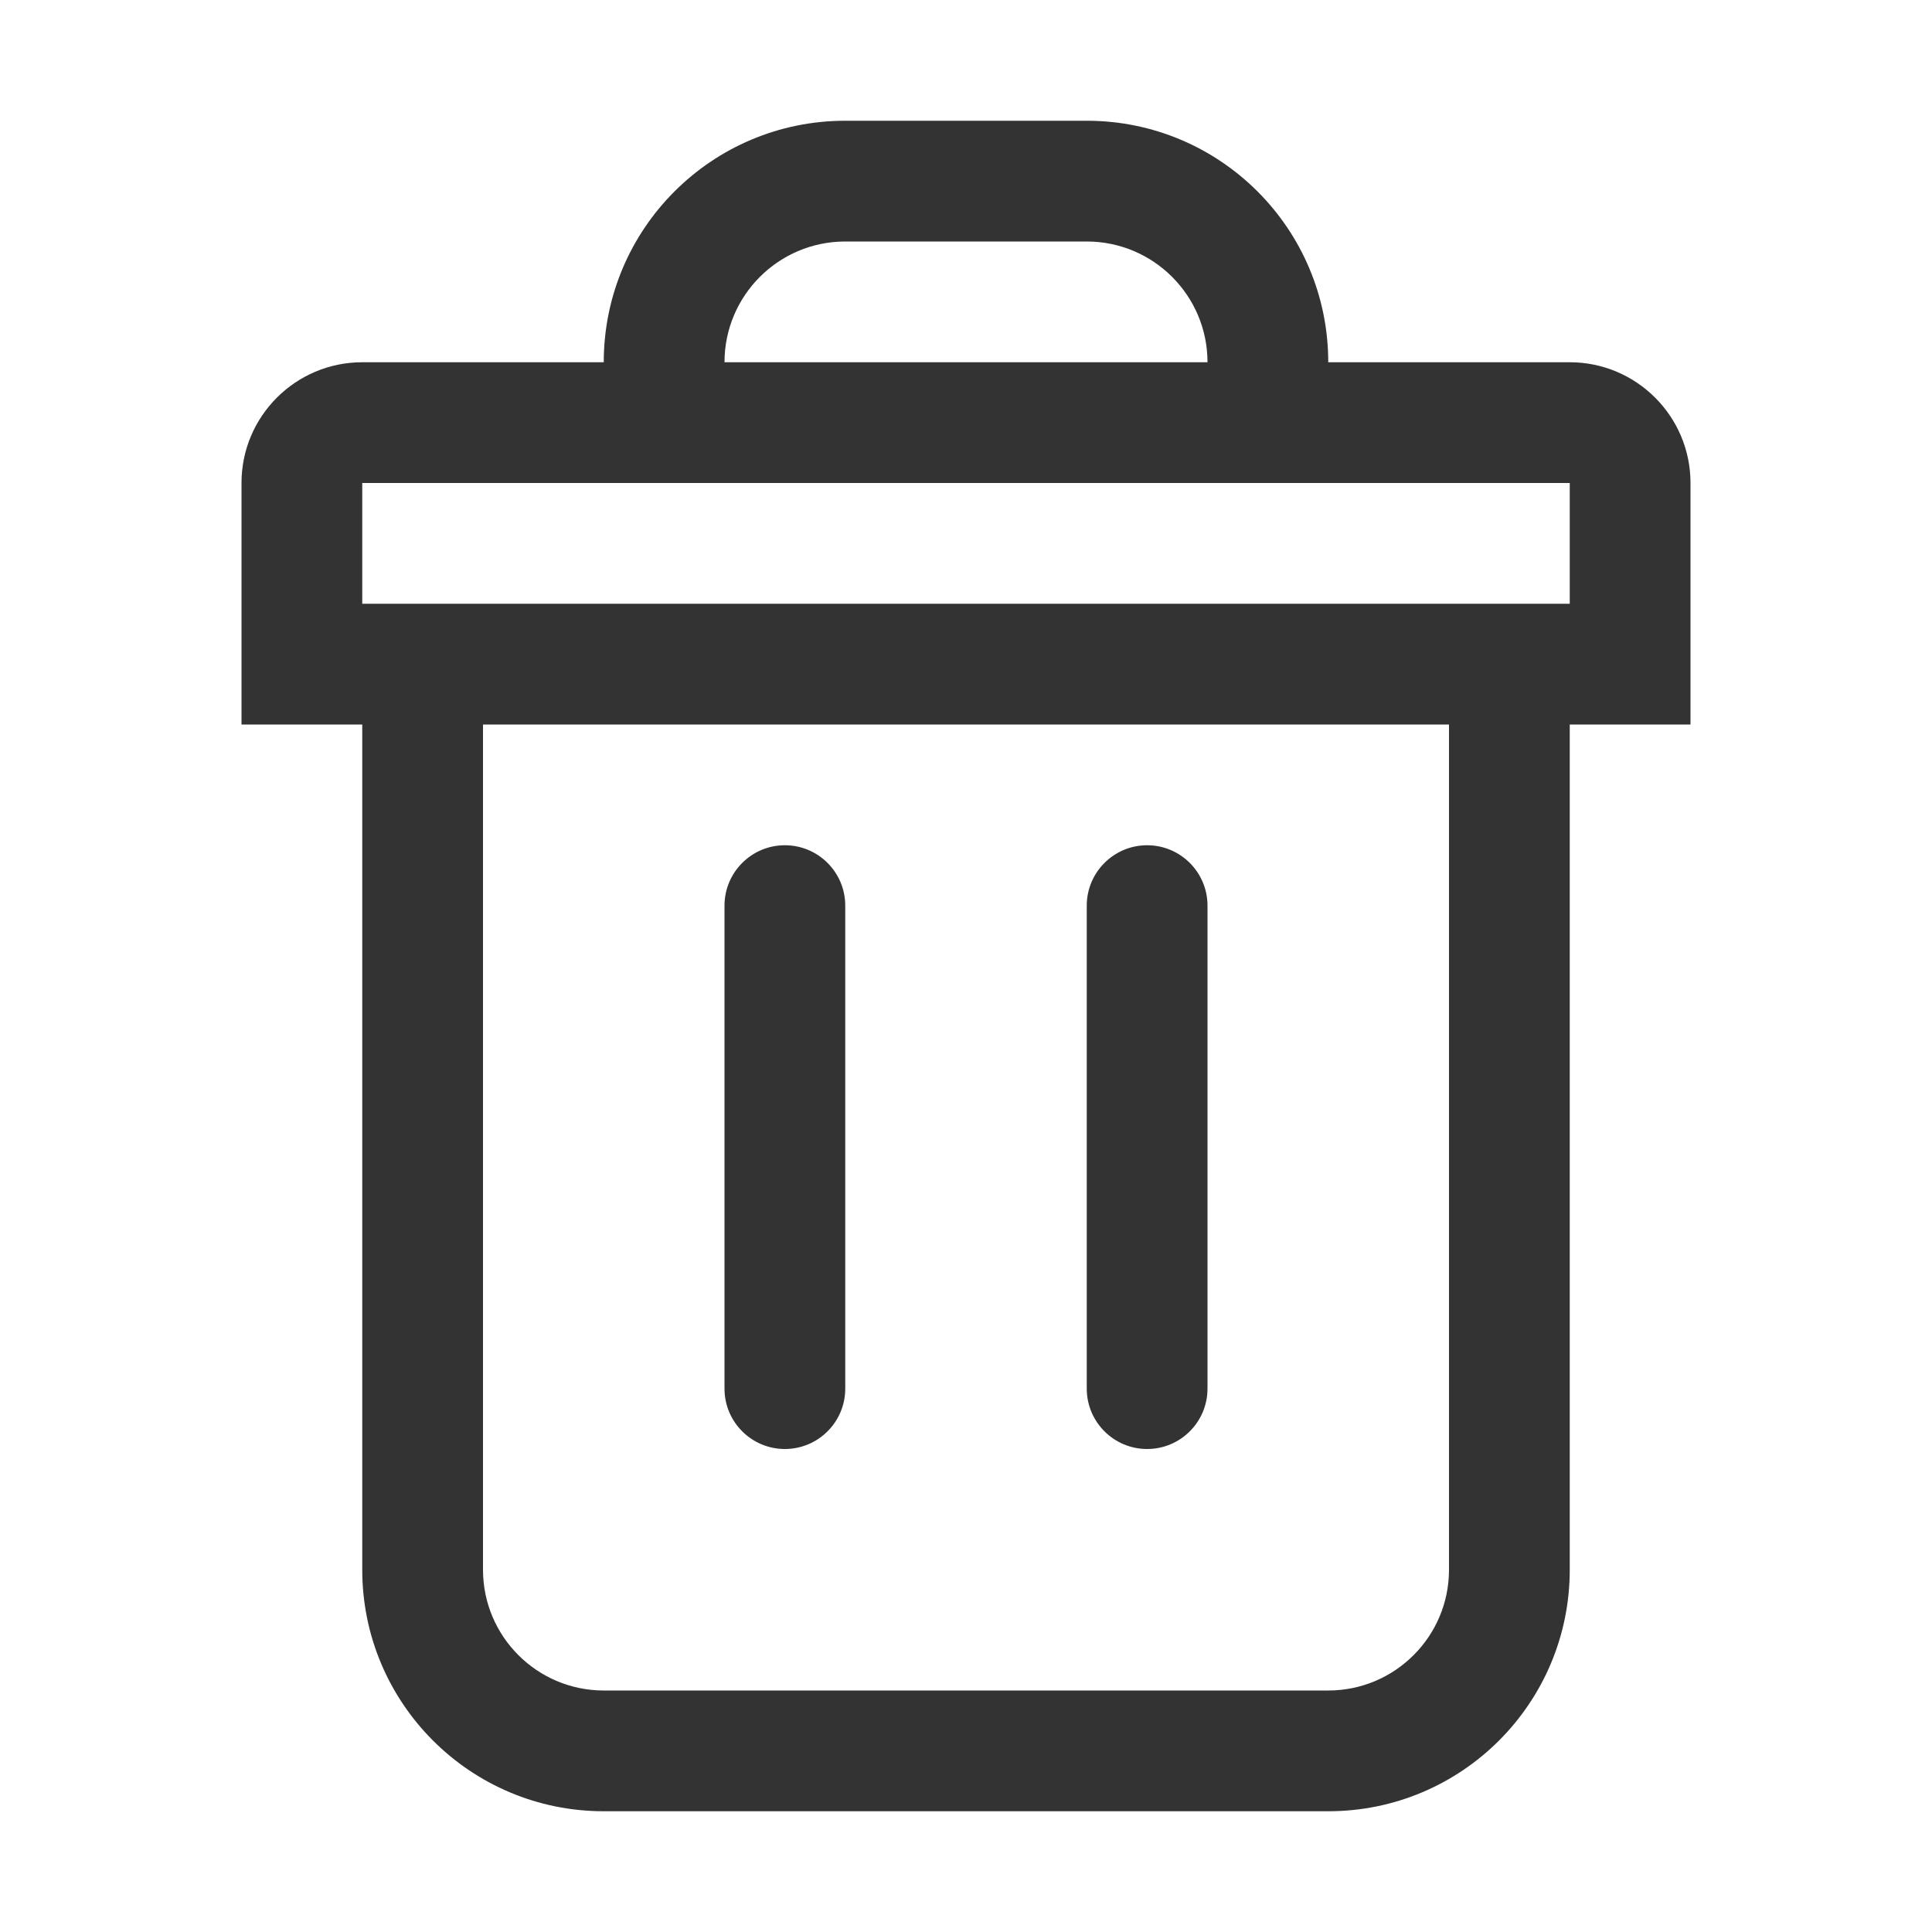
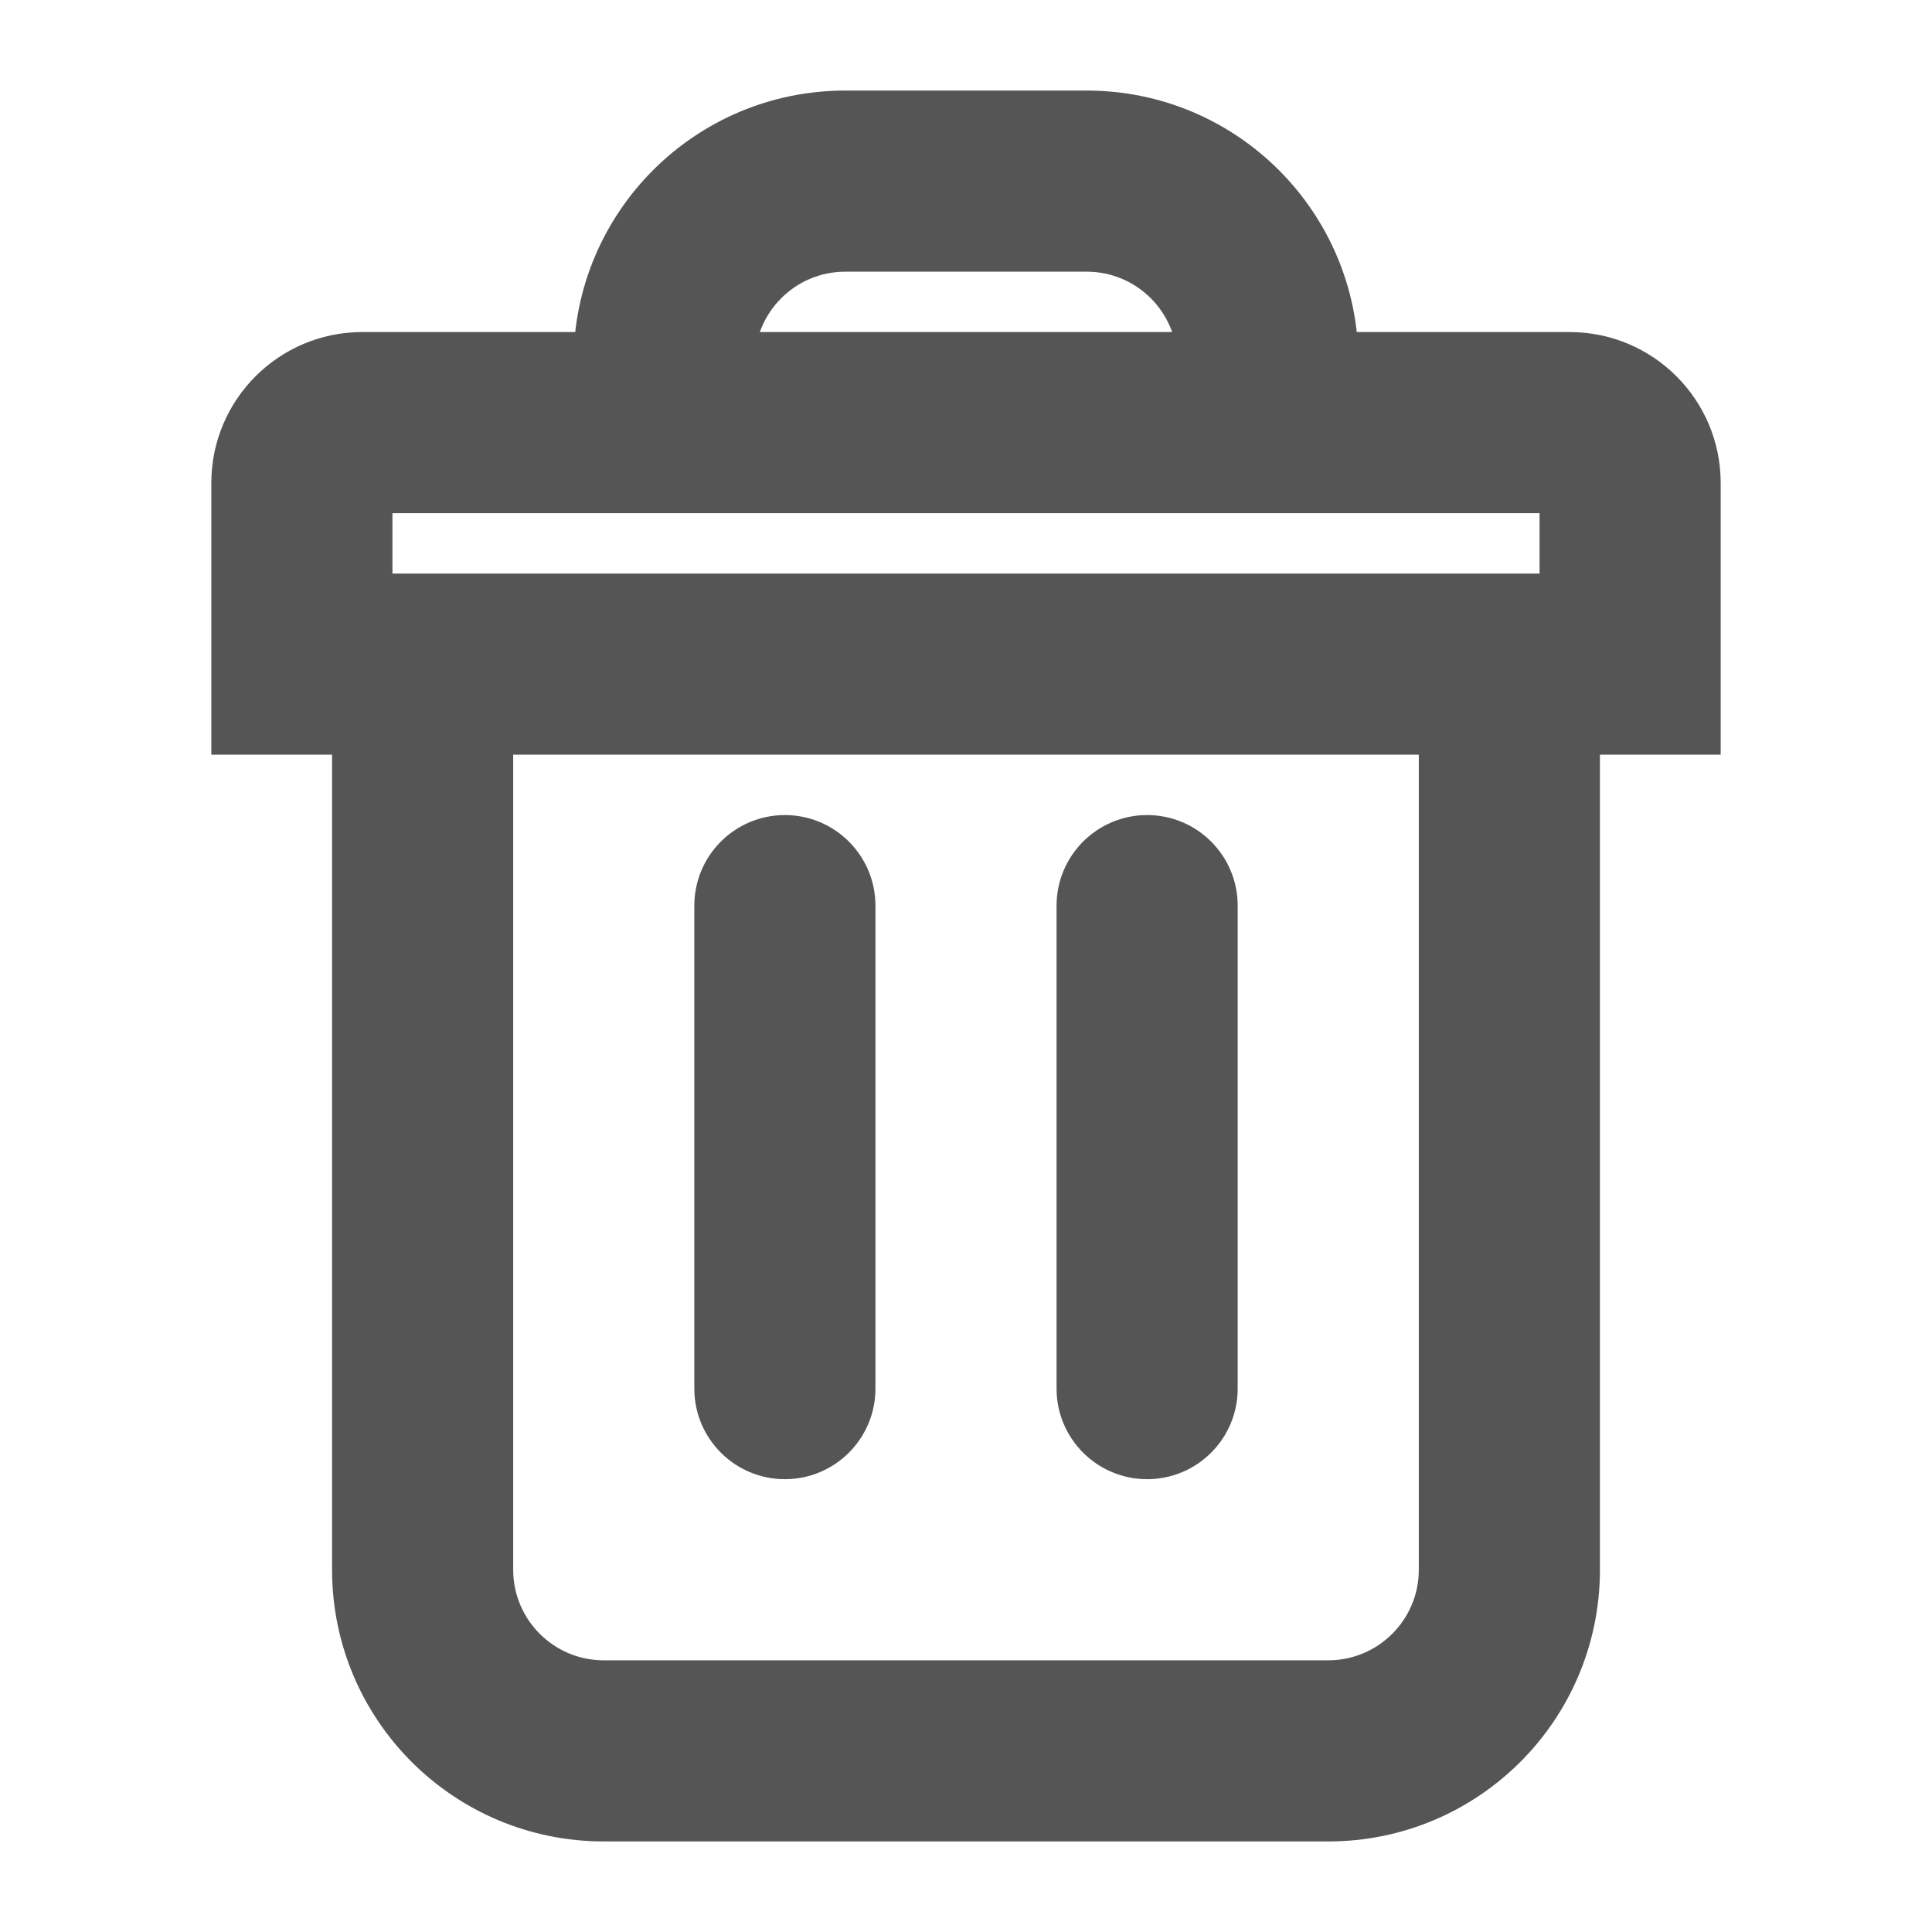
<svg xmlns="http://www.w3.org/2000/svg" width="16" height="16" viewBox="0 0 16 16" fill="none">
-   <path fill-rule="evenodd" clip-rule="evenodd" d="M7 2H9C9.552 2 10 2.448 10 3H6C6 2.448 6.448 2 7 2ZM5 3C5 1.895 5.895 1 7 1H9C10.105 1 11 1.895 11 3H13C13.552 3 14 3.448 14 4V5V6H13V13C13 14.105 12.105 15 11 15H5C3.895 15 3 14.105 3 13V6H2V5V4C2 3.448 2.448 3 3 3H5ZM11 4H10H6H5H3V5H4H12H13V4H11ZM4 6H12V13C12 13.552 11.552 14 11 14H5C4.448 14 4 13.552 4 13V6ZM6.5 7C6.224 7 6 7.224 6 7.5V11.5C6 11.776 6.224 12 6.5 12C6.776 12 7 11.776 7 11.5V7.5C7 7.224 6.776 7 6.5 7ZM9 7.5C9 7.224 9.224 7 9.5 7C9.776 7 10 7.224 10 7.5V11.5C10 11.776 9.776 12 9.5 12C9.224 12 9 11.776 9 11.5V7.5Z" fill="#333" />
+   <path fill-rule="evenodd" clip-rule="evenodd" d="M7 2H9C9.552 2 10 2.448 10 3H6C6 2.448 6.448 2 7 2ZM5 3C5 1.895 5.895 1 7 1H9C10.105 1 11 1.895 11 3H13C13.552 3 14 3.448 14 4V5V6H13V13C13 14.105 12.105 15 11 15H5C3.895 15 3 14.105 3 13V6H2V5V4C2 3.448 2.448 3 3 3H5ZM11 4H10H6H5H3V5H4H12H13V4H11ZM4 6H12V13C12 13.552 11.552 14 11 14H5C4.448 14 4 13.552 4 13V6ZM6.5 7C6.224 7 6 7.224 6 7.5V11.5C6 11.776 6.224 12 6.5 12C6.776 12 7 11.776 7 11.5V7.5C7 7.224 6.776 7 6.5 7ZM9 7.5C9 7.224 9.224 7 9.5 7C9.776 7 10 7.224 10 7.5V11.5C10 11.776 9.776 12 9.5 12C9.224 12 9 11.776 9 11.5V7.5Z" fill="#555" stroke="#555" stroke-width="0.5" />
</svg>
